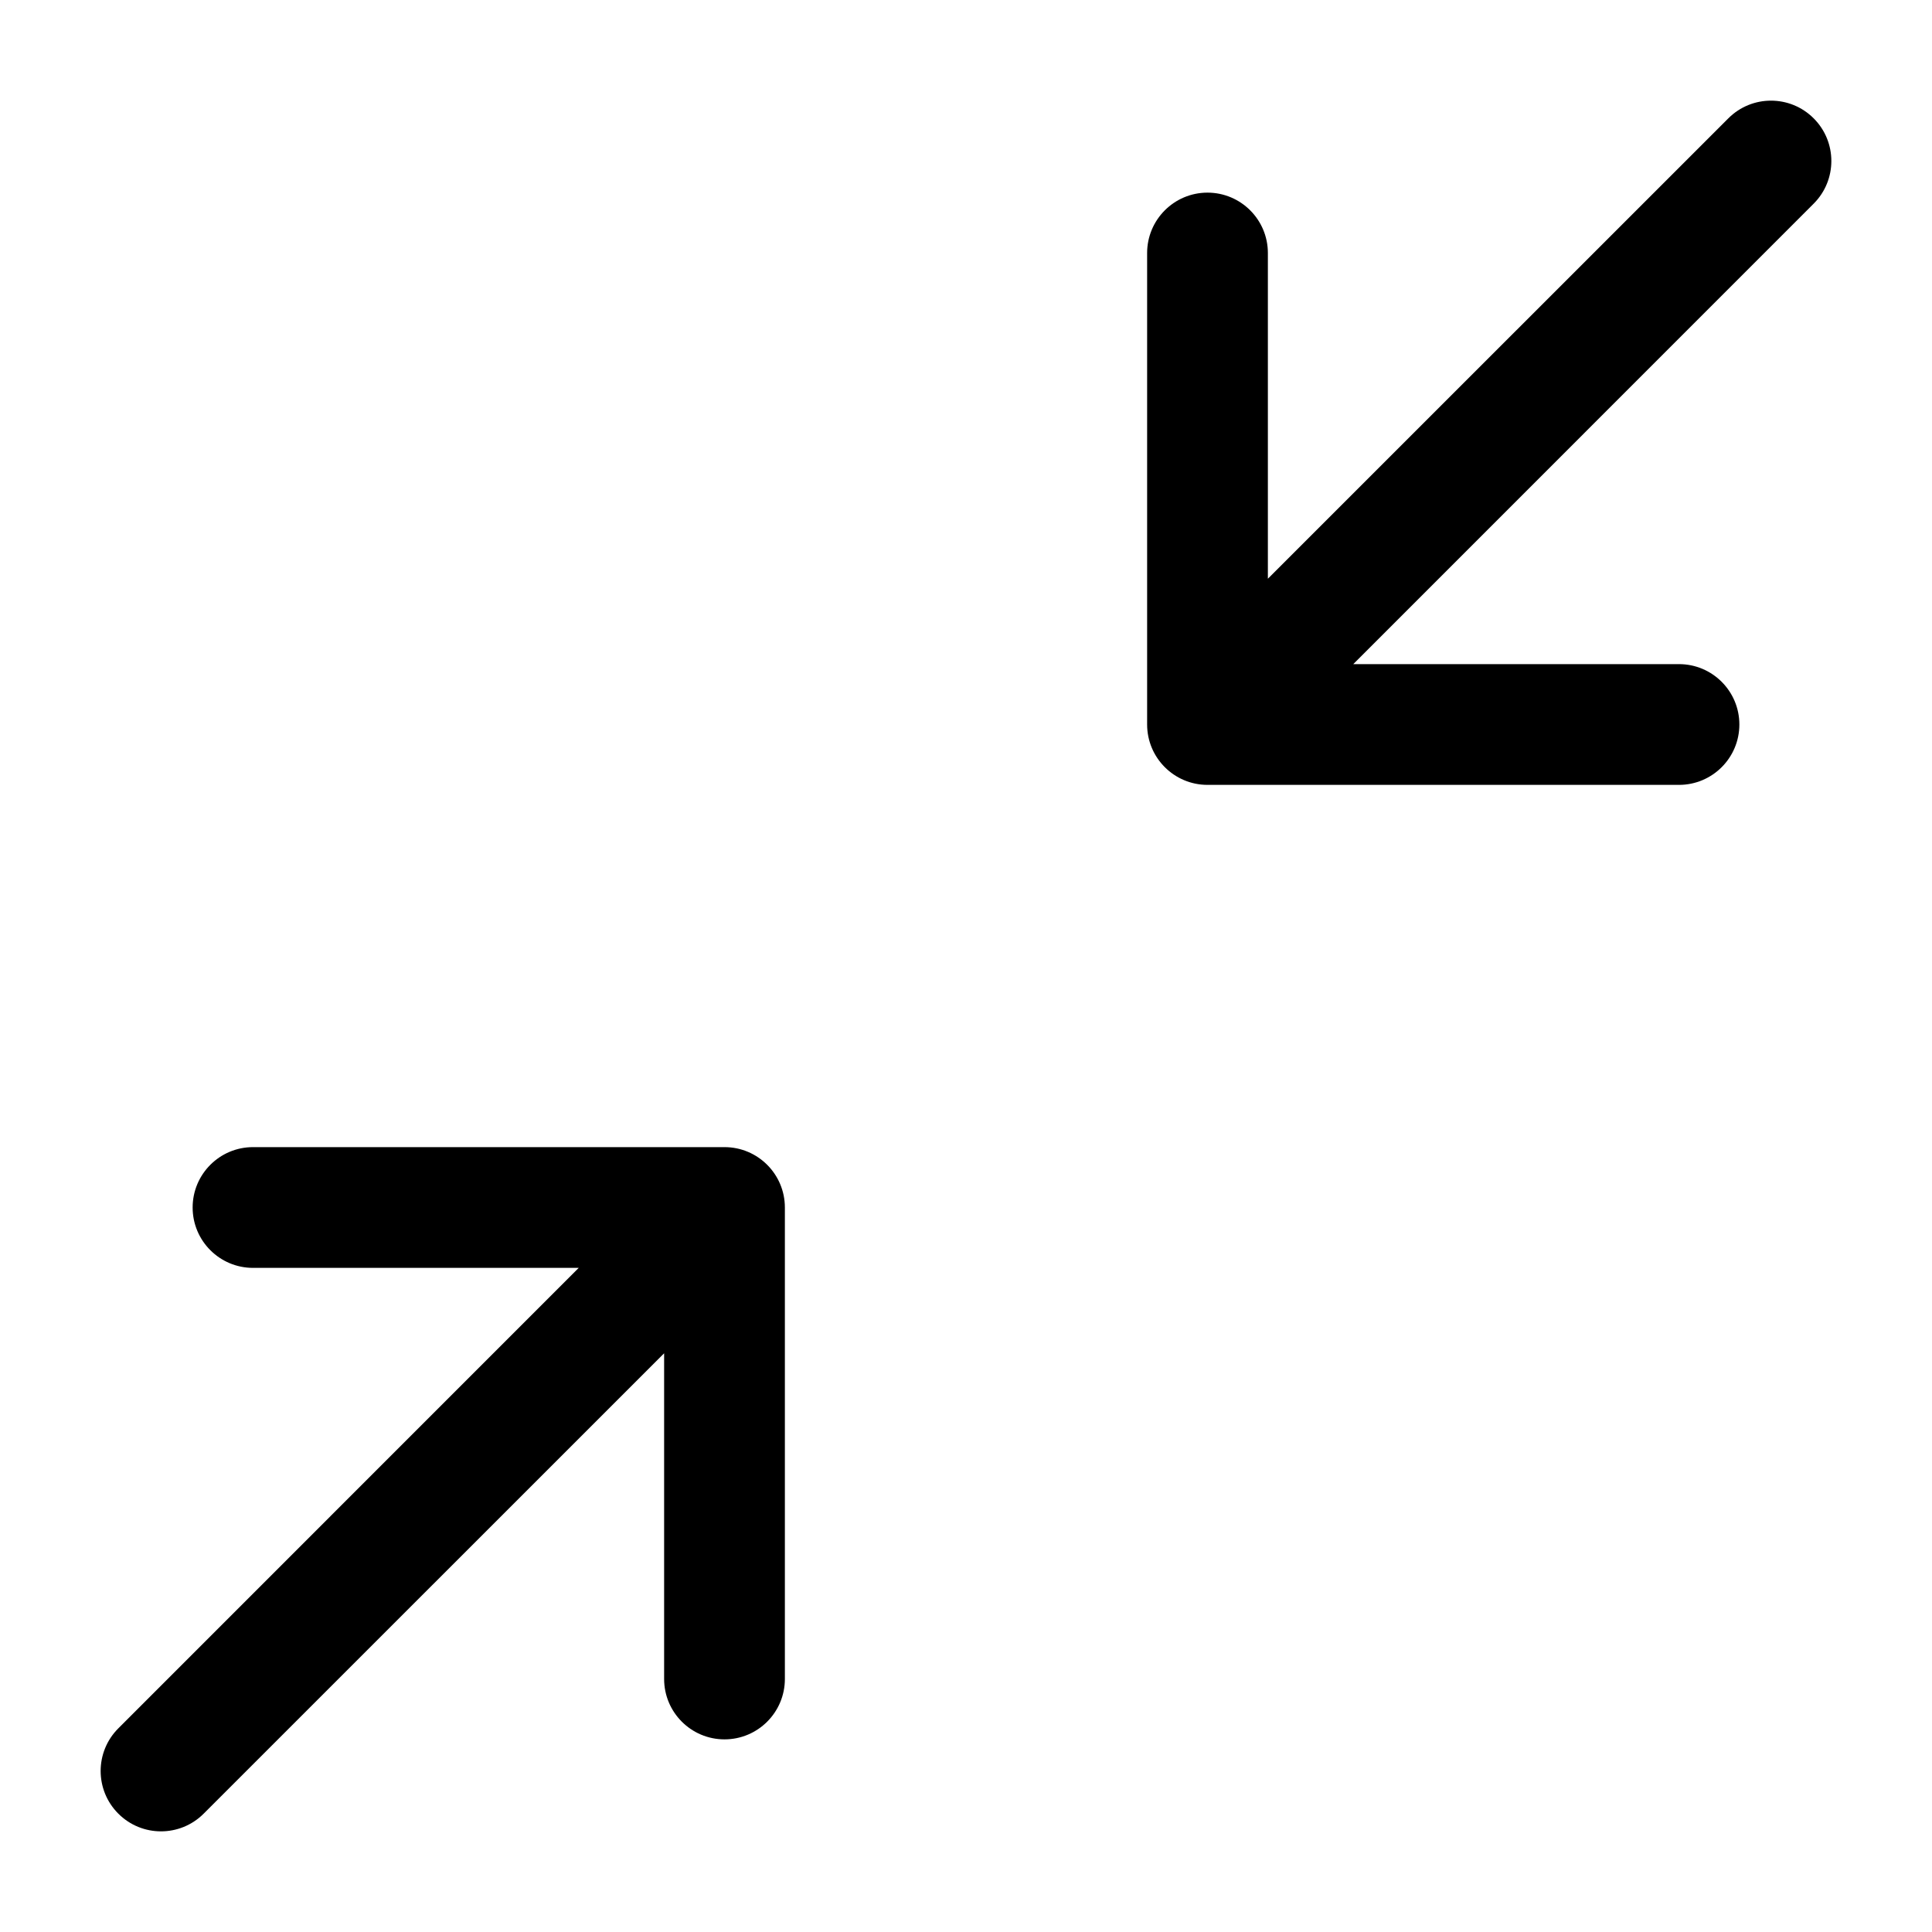
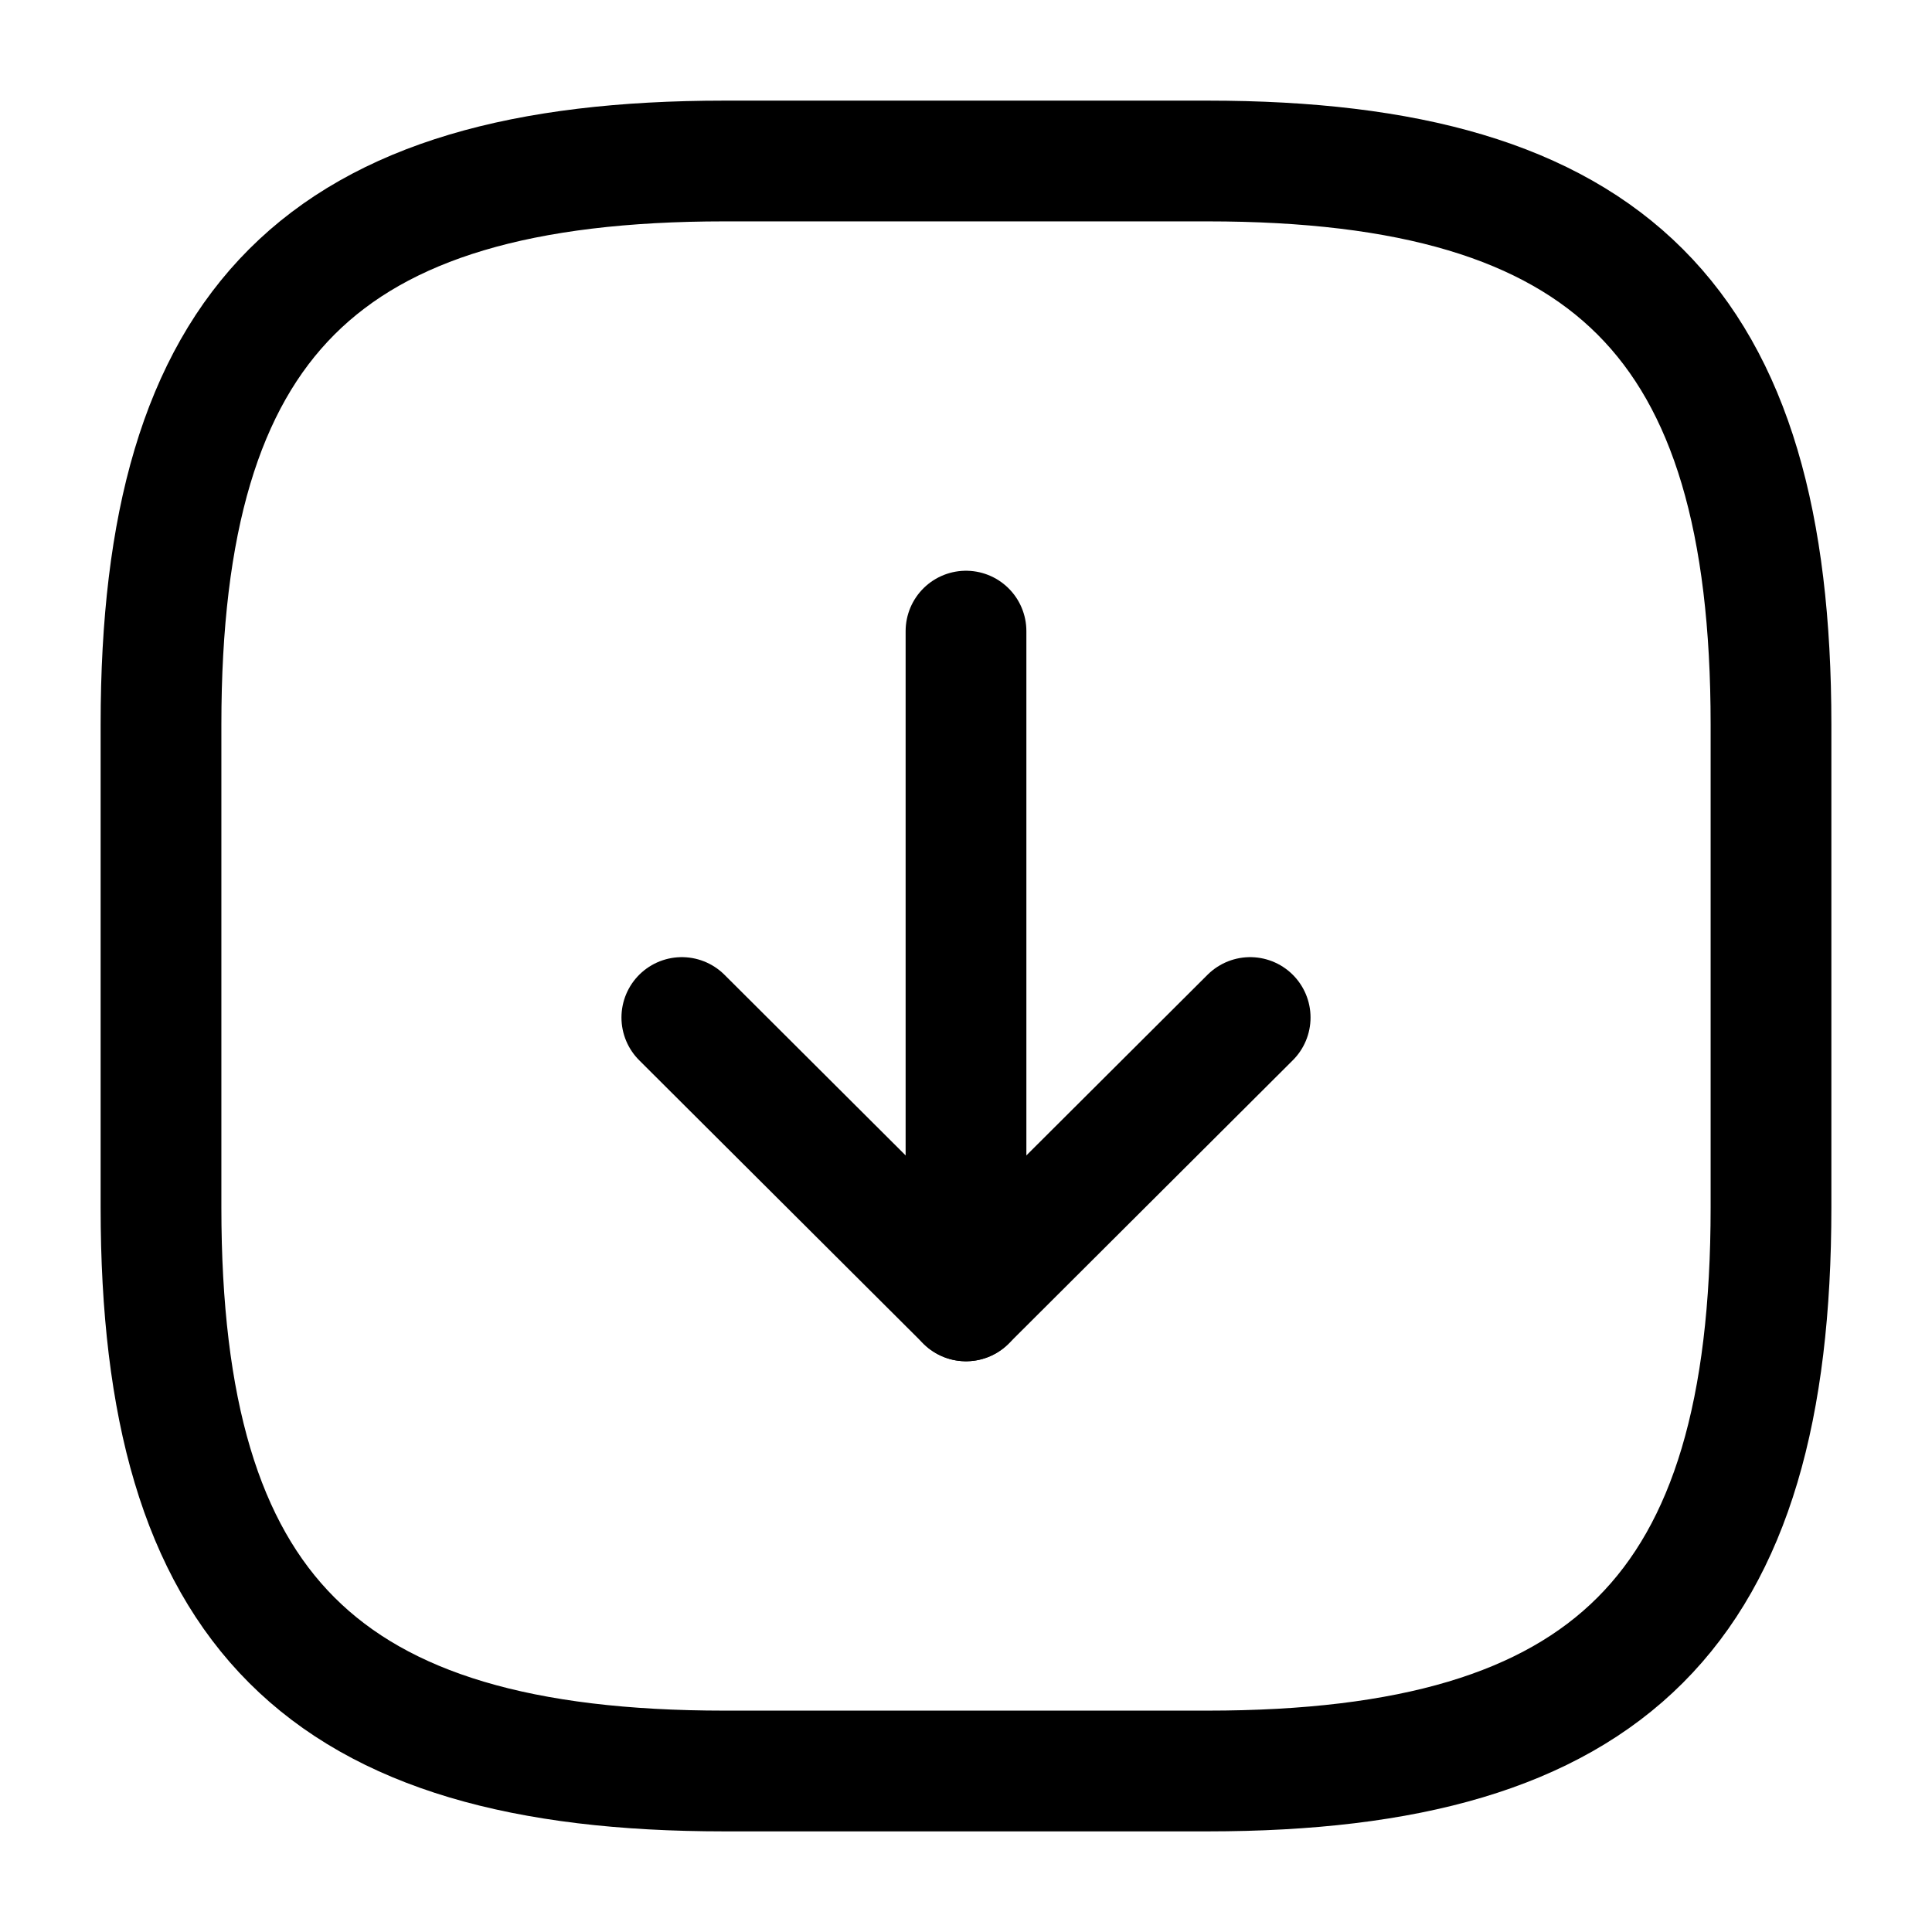
- <svg xmlns="http://www.w3.org/2000/svg" width="24" height="24" viewBox="0 0 24 24" fill="none">
-   <path d="M20.857 9.75C21.271 9.75 21.607 9.414 21.607 9C21.607 8.586 21.271 8.25 20.857 8.25H16.811L22.53 2.53C22.823 2.237 22.823 1.763 22.53 1.47C22.237 1.177 21.763 1.177 21.47 1.47L15.75 7.189V3.143C15.75 2.729 15.414 2.393 15 2.393C14.586 2.393 14.25 2.729 14.25 3.143V9C14.25 9.414 14.586 9.75 15 9.75H20.857Z" fill="currentColor" />
-   <path d="M3.143 14.25C2.729 14.25 2.393 14.586 2.393 15C2.393 15.414 2.729 15.75 3.143 15.75H7.189L1.47 21.47C1.177 21.763 1.177 22.237 1.47 22.53C1.763 22.823 2.237 22.823 2.53 22.53L8.25 16.811V20.857C8.25 21.271 8.586 21.607 9 21.607C9.414 21.607 9.75 21.271 9.75 20.857V15C9.75 14.586 9.414 14.25 9 14.25H3.143Z" fill="currentColor" />
+ <svg xmlns="http://www.w3.org/2000/svg" width="24" height="24" viewBox="0 0 24 24" fill="none" stroke="currentColor" stroke-width="1.5" stroke-linecap="round" stroke-linejoin="round">
+   <path d="M9 22H15C20 22 22 20 22 15V9C22 4 20 2 15 2H9C4 2 2 4 2 9V15C2 20 4 22 9 22Z" />
+   <path d="M8.47 12.64L12 16.16L15.53 12.64" />
+   <path d="M12 16.16V7.84" />
</svg>
